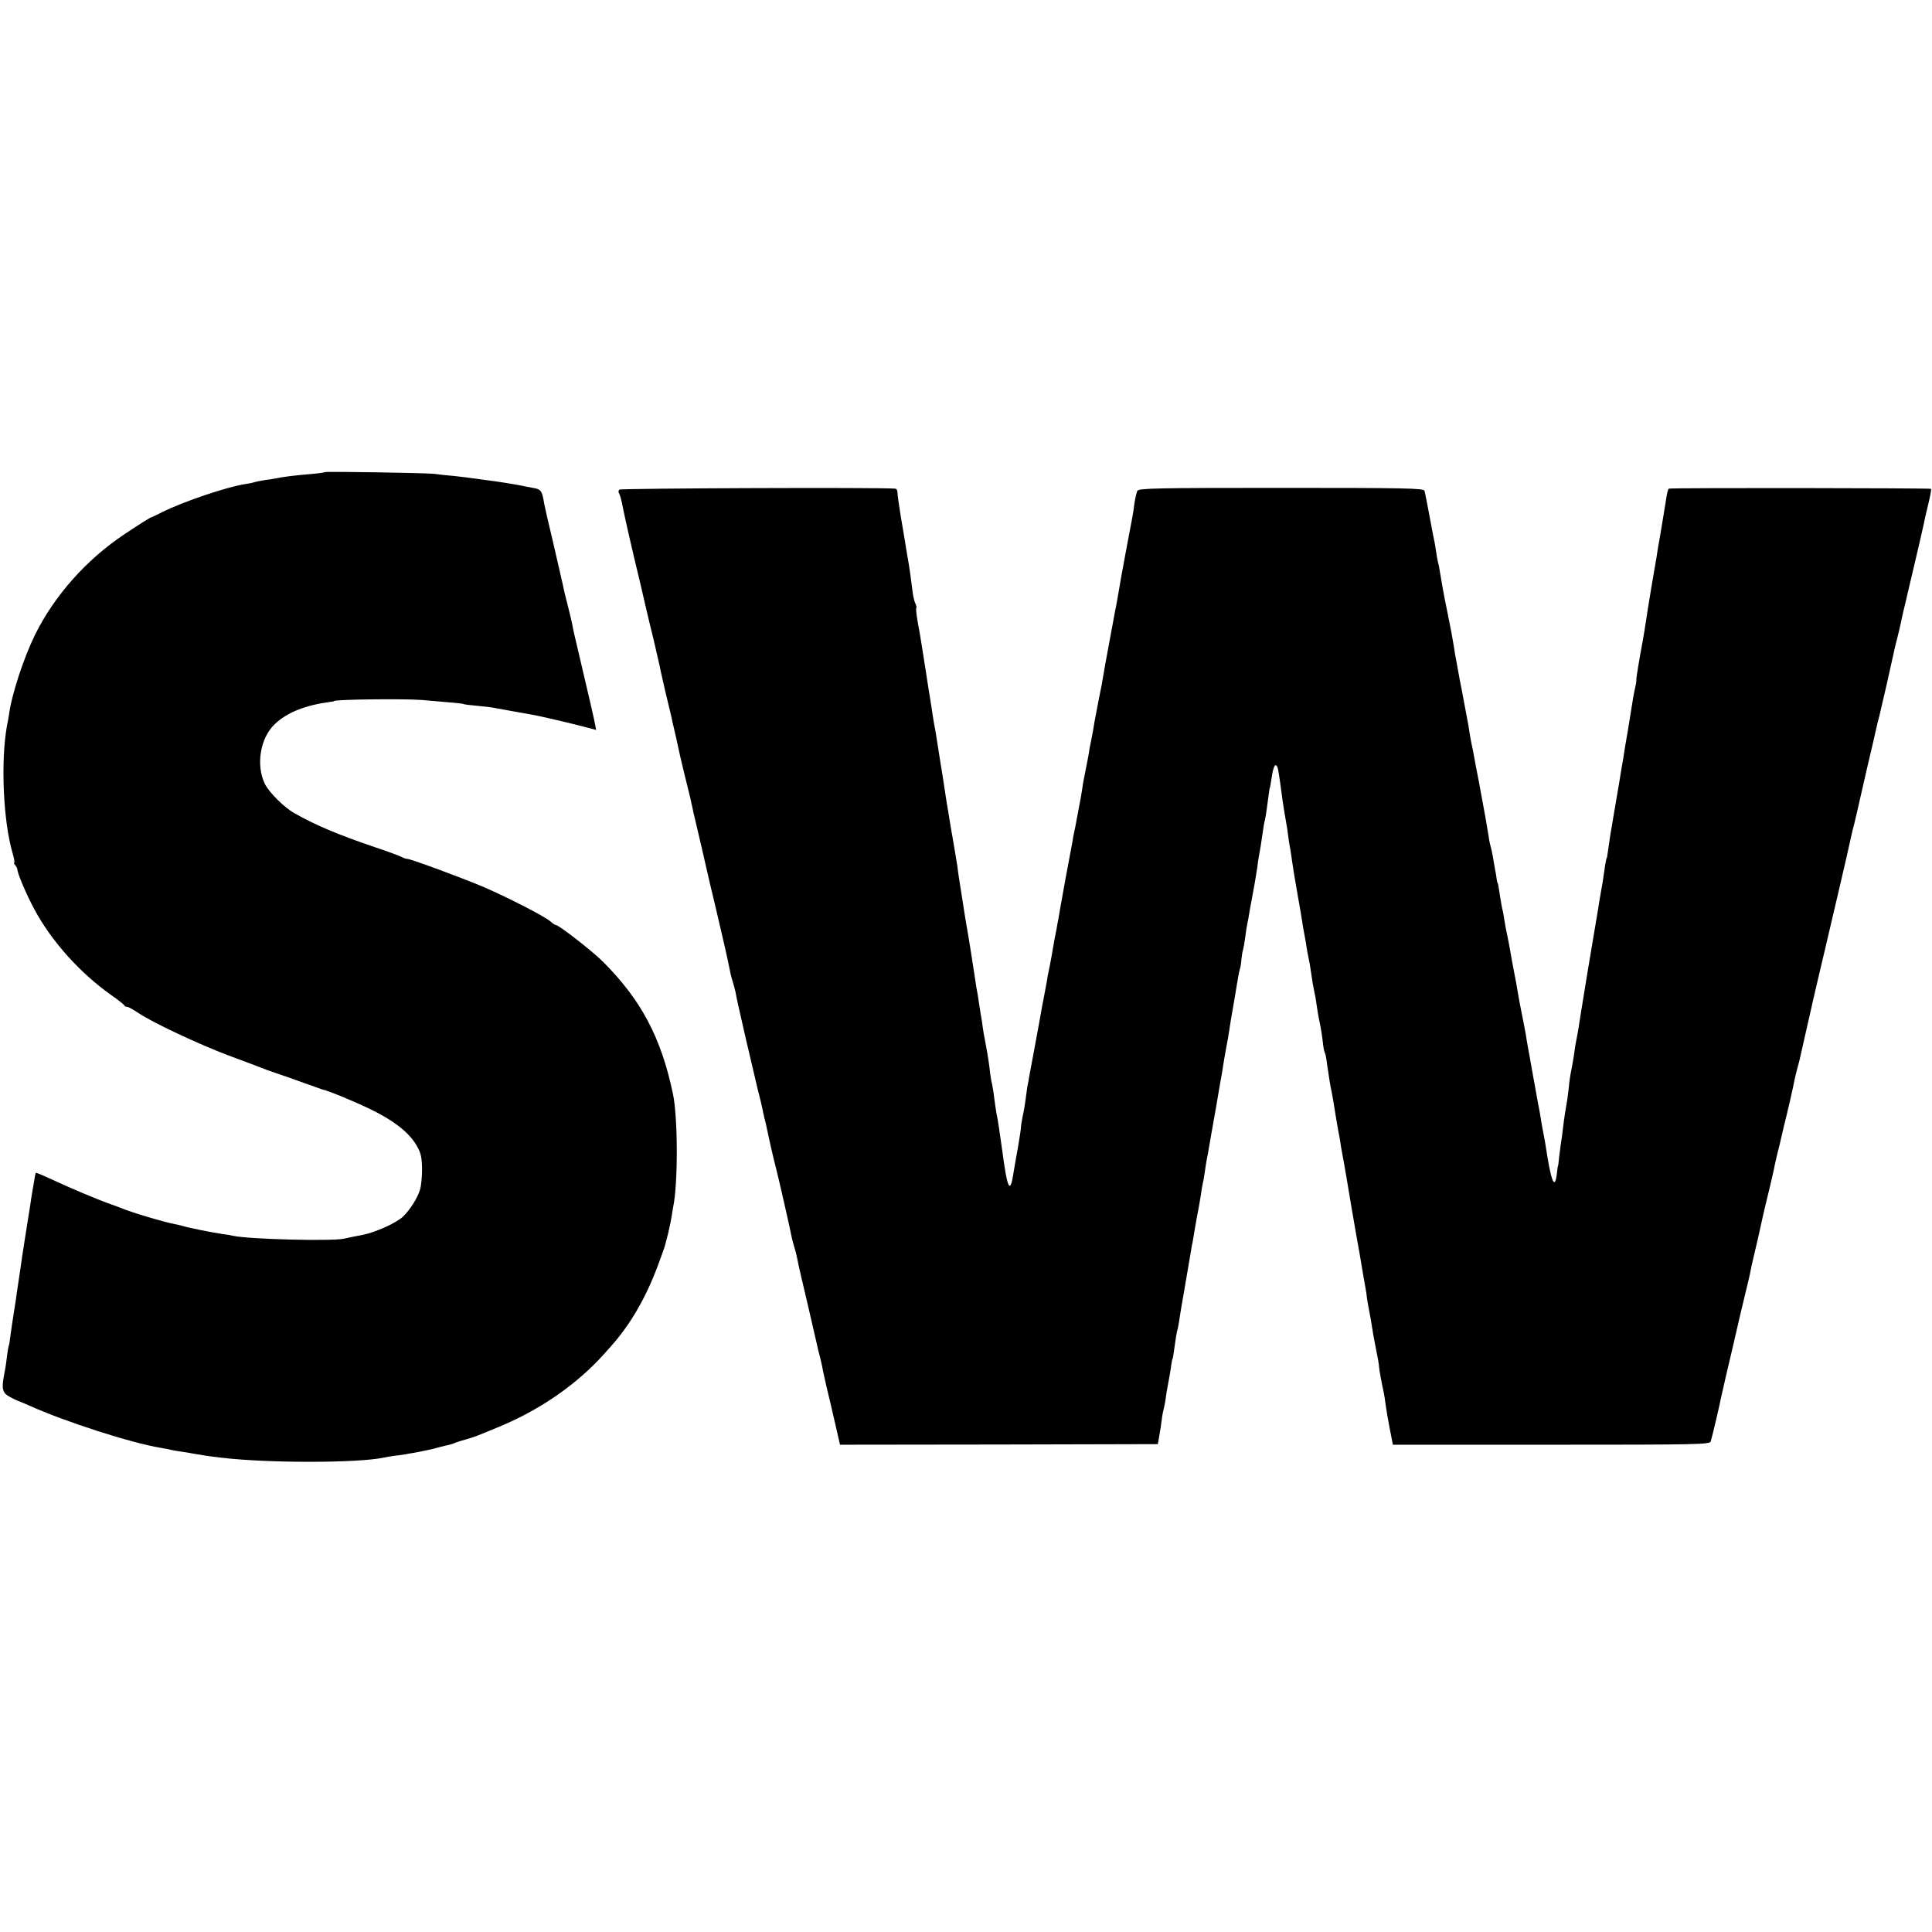
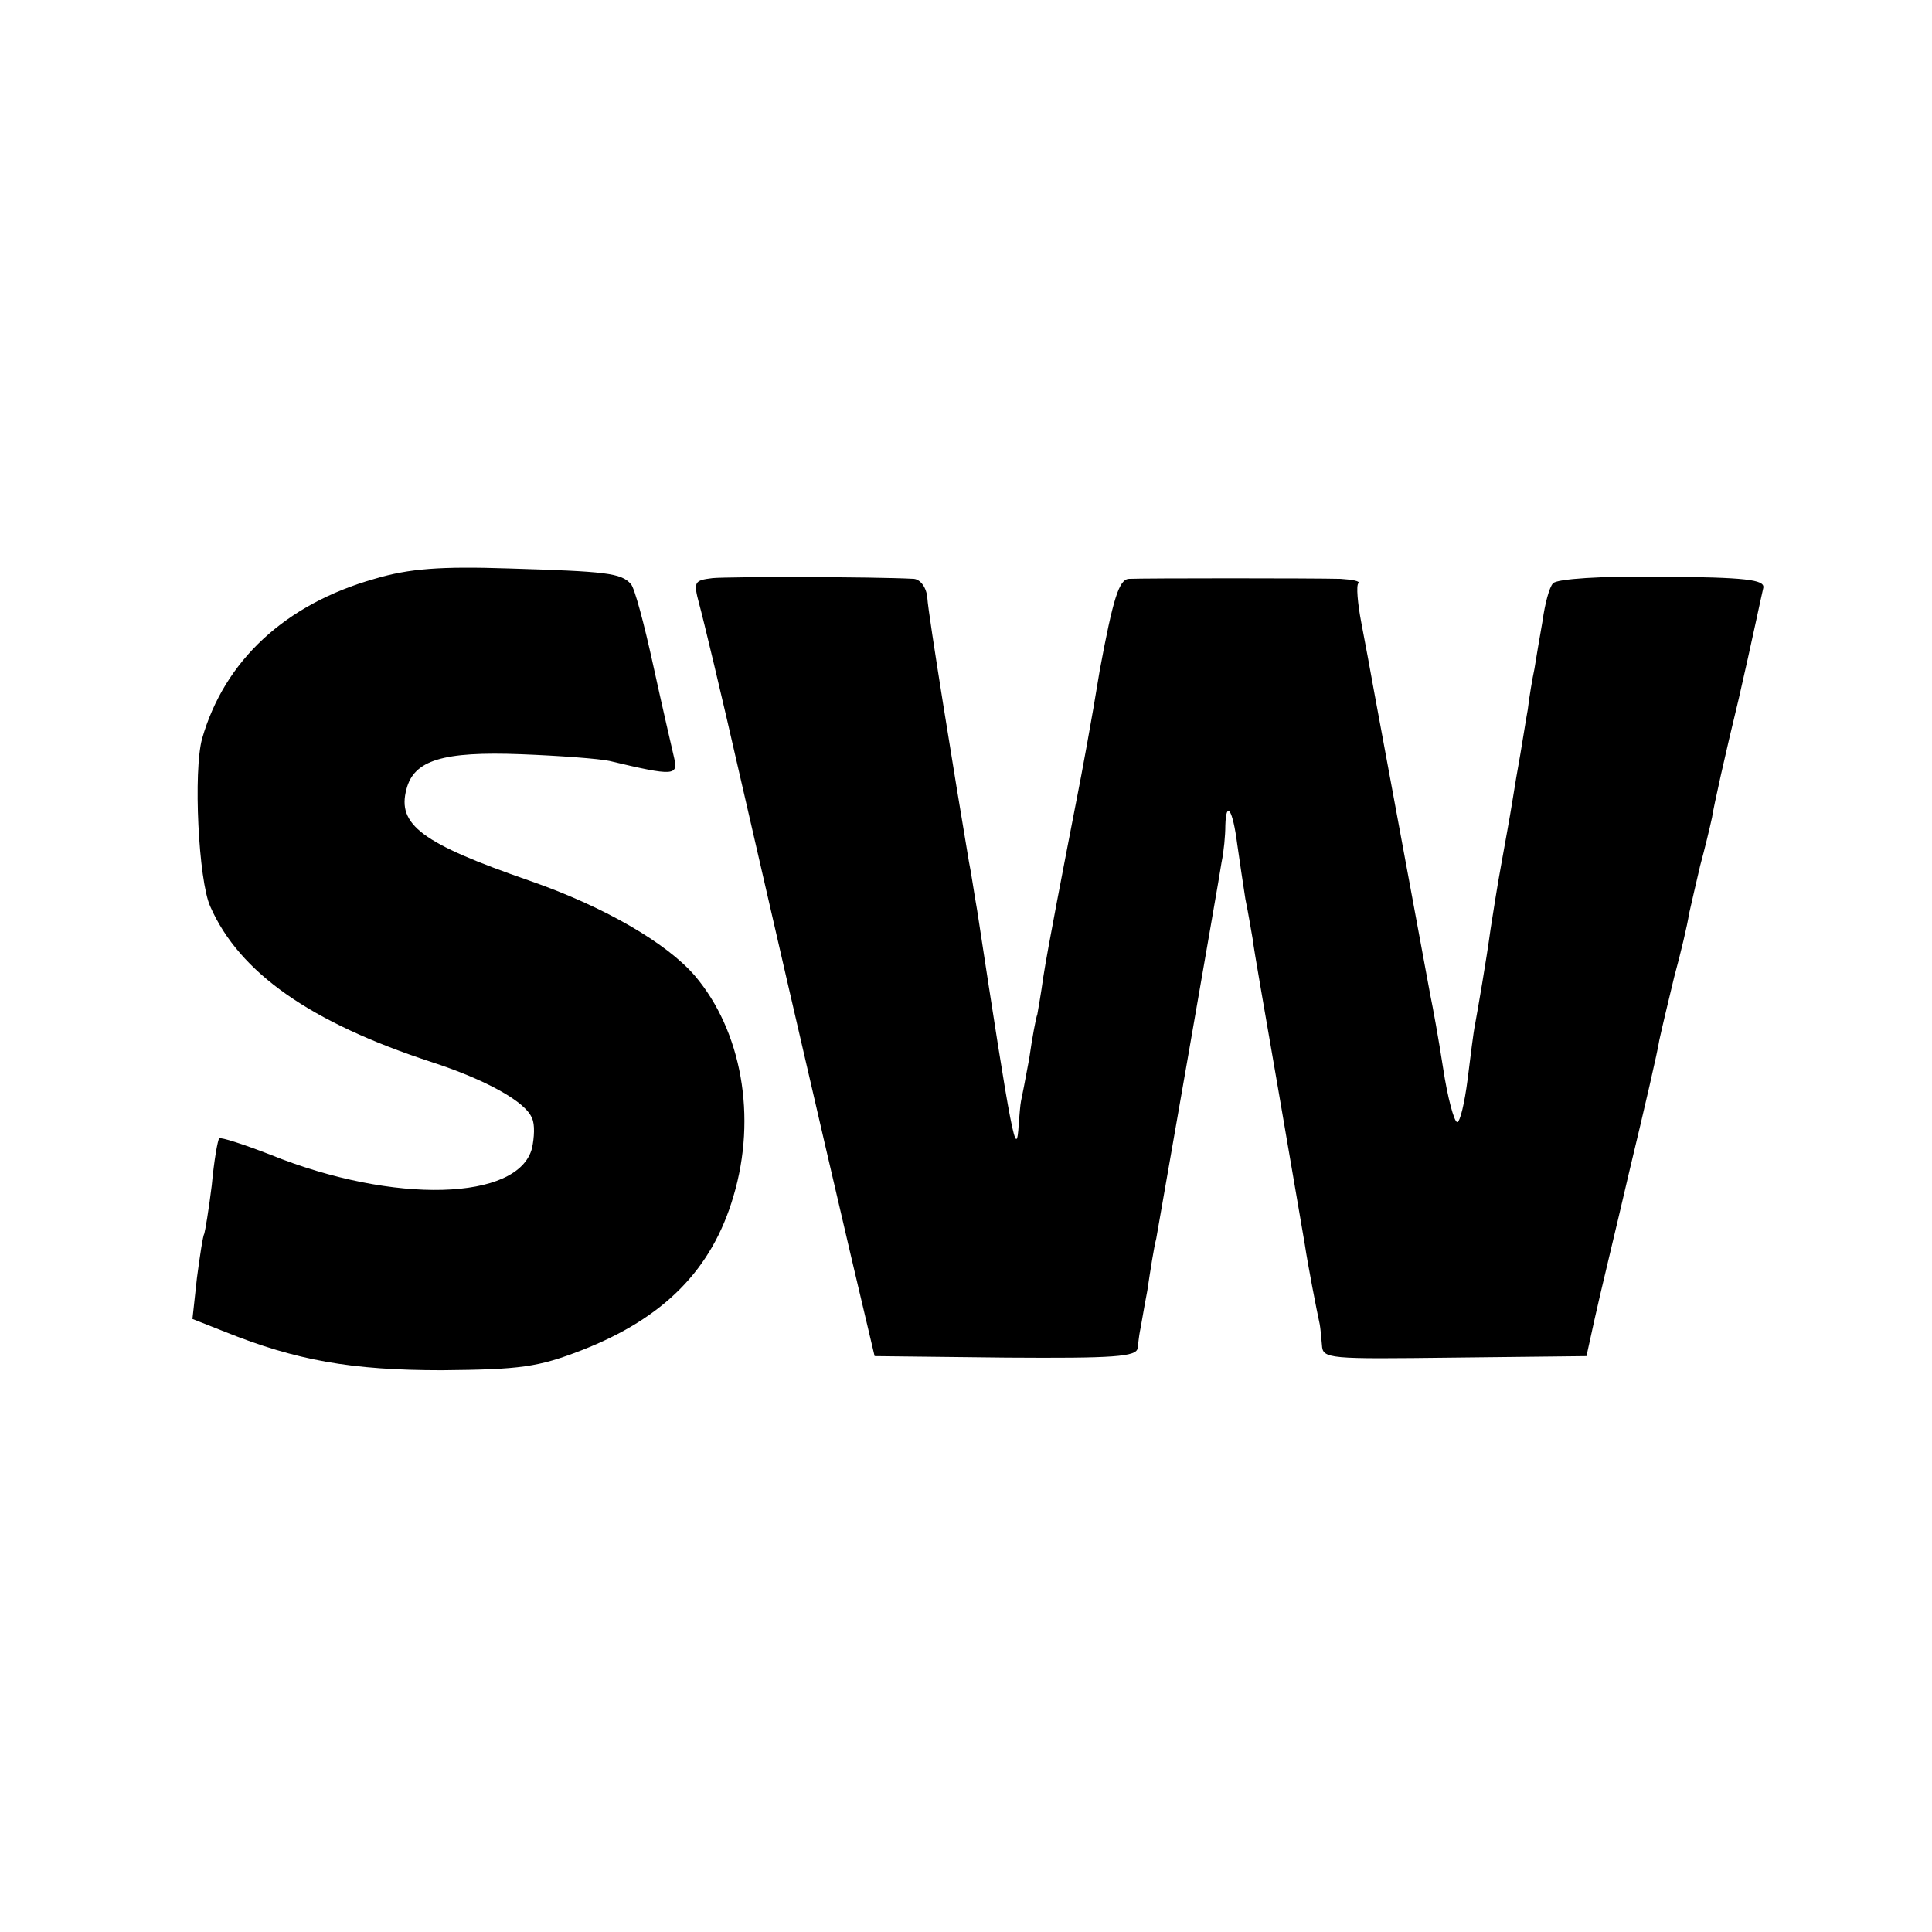
- <svg xmlns="http://www.w3.org/2000/svg" version="1.0" width="992pt" height="992pt" viewBox="0 0 992 992" preserveAspectRatio="xMidYMid meet">
-   <g transform="translate(0,992) scale(0.1,-0.1)" fill="#000000" stroke="none">
-     <path d="M1669 7496 c-2 -2 -35 -7 -74 -10 -83 -7 -140 -14 -177 -22 -15 -3 -41 -7 -58 -9 -18 -3 -41 -7 -51 -10 -11 -4 -32 -8 -47 -10 -95 -14 -323 -91 -432 -146 -25 -13 -47 -23 -50 -24 -8 -1 -49 -27 -144 -90 -194 -130 -357 -314 -456 -514 -58 -118 -120 -306 -134 -411 -2 -14 -6 -38 -10 -55 -33 -183 -20 -491 29 -657 8 -27 11 -48 8 -48 -3 0 -1 -6 5 -12 6 -7 10 -16 11 -21 0 -21 47 -131 88 -207 87 -162 233 -325 391 -437 37 -26 69 -51 70 -55 2 -5 9 -8 15 -8 7 0 32 -14 57 -31 70 -48 311 -161 465 -219 77 -28 149 -56 160 -60 11 -5 49 -19 85 -31 36 -12 101 -35 145 -51 44 -16 85 -30 90 -32 34 -7 173 -65 250 -103 114 -55 191 -115 230 -178 25 -41 30 -59 32 -121 1 -40 -4 -90 -10 -111 -12 -43 -53 -107 -88 -140 -37 -34 -138 -79 -204 -93 -33 -6 -77 -15 -98 -20 -63 -14 -484 -3 -567 14 -13 3 -42 8 -65 11 -49 7 -177 33 -196 40 -8 2 -25 7 -39 9 -65 13 -227 61 -285 86 -11 4 -36 13 -55 20 -62 22 -202 81 -289 122 -46 21 -85 38 -87 36 -2 -3 -6 -22 -9 -44 -4 -21 -8 -50 -11 -64 -2 -14 -7 -41 -9 -60 -3 -19 -12 -75 -20 -125 -20 -128 -26 -166 -30 -198 -2 -15 -7 -45 -10 -67 -3 -22 -8 -52 -10 -67 -2 -15 -6 -46 -10 -68 -12 -75 -14 -90 -21 -140 -3 -27 -7 -52 -9 -55 -2 -3 -6 -30 -10 -60 -3 -30 -10 -71 -14 -90 -14 -70 -8 -92 27 -111 18 -10 36 -19 40 -20 4 -1 32 -13 62 -26 187 -84 523 -192 675 -217 17 -3 41 -7 55 -11 14 -3 41 -7 60 -10 19 -3 46 -7 60 -10 27 -5 77 -13 132 -19 232 -29 707 -29 840 0 13 3 37 7 53 9 31 3 83 12 125 20 14 3 35 7 48 10 13 2 32 7 42 10 10 3 29 8 42 11 28 6 39 9 58 17 8 3 33 11 55 17 44 13 47 14 160 61 176 72 332 171 461 290 43 40 62 60 119 124 99 110 180 249 241 412 19 51 37 100 39 110 3 10 9 36 15 58 5 22 13 56 16 75 3 19 8 46 10 60 26 121 25 464 -1 585 -61 289 -163 481 -360 678 -52 52 -225 187 -240 187 -5 0 -18 9 -29 19 -26 24 -222 125 -346 178 -109 46 -371 143 -389 143 -6 0 -19 4 -29 10 -9 5 -71 28 -137 50 -191 65 -305 113 -414 175 -52 29 -130 107 -151 150 -47 97 -24 236 51 307 63 60 156 97 284 114 11 1 20 3 20 4 0 9 354 13 450 6 177 -15 210 -18 215 -21 3 -2 35 -6 70 -9 36 -3 76 -8 90 -11 13 -3 63 -11 110 -20 47 -8 94 -17 105 -19 76 -16 209 -48 253 -60 l53 -14 -5 26 c-4 24 -26 120 -96 417 -11 44 -21 91 -23 105 -3 14 -12 53 -21 88 -9 34 -21 82 -25 105 -5 23 -28 123 -51 222 -24 99 -44 187 -45 195 -12 71 -16 78 -59 85 -22 4 -48 9 -56 11 -39 8 -140 24 -185 29 -27 4 -60 8 -73 10 -13 2 -53 7 -90 11 -37 3 -83 8 -102 11 -46 5 -556 13 -561 9z" />
-     <path d="M3180 7406 c-5 -5 -6 -14 -1 -20 4 -6 14 -40 20 -76 12 -59 36 -167 92 -400 11 -47 24 -103 29 -125 5 -22 21 -89 36 -149 14 -61 28 -121 31 -135 2 -14 16 -73 29 -131 14 -58 27 -114 30 -125 4 -20 6 -30 25 -110 5 -22 11 -49 13 -60 4 -22 43 -184 61 -255 0 -3 5 -23 10 -45 4 -22 9 -44 11 -50 6 -25 70 -298 80 -345 3 -14 17 -72 31 -130 31 -131 62 -266 69 -305 3 -16 9 -44 15 -61 5 -17 12 -42 15 -55 2 -13 9 -44 14 -69 6 -25 13 -56 16 -70 3 -14 14 -63 25 -110 11 -47 29 -123 40 -170 17 -74 24 -102 35 -145 1 -5 5 -21 8 -35 3 -14 7 -35 10 -47 4 -13 8 -33 11 -45 10 -50 36 -165 45 -198 16 -60 78 -334 86 -377 1 -6 7 -27 12 -45 6 -18 13 -46 16 -63 3 -16 10 -48 15 -70 8 -32 68 -290 86 -370 2 -11 9 -40 16 -65 6 -25 13 -56 15 -70 6 -29 27 -122 38 -165 1 -5 13 -56 26 -112 l23 -101 816 1 816 2 7 40 c4 22 10 60 13 85 3 25 9 54 12 64 3 11 7 34 9 50 2 17 6 42 9 56 6 29 15 81 20 119 2 14 5 26 6 26 1 0 3 9 4 20 10 73 18 121 20 125 2 3 6 26 10 50 3 25 17 106 30 180 13 74 26 151 29 170 3 19 7 44 10 55 2 11 7 40 11 65 9 52 13 76 20 110 3 14 7 43 11 65 3 22 7 47 9 55 2 8 7 33 10 55 3 23 8 52 10 65 5 26 9 44 25 140 16 91 20 114 24 135 2 11 7 40 11 65 4 25 10 56 12 70 3 14 6 34 8 45 6 38 16 100 21 125 7 34 13 69 18 105 2 17 12 73 21 125 9 52 18 109 21 125 3 17 7 39 10 49 4 10 7 33 8 50 2 17 5 40 9 51 3 11 8 40 11 65 3 25 8 56 11 70 3 14 8 39 10 55 3 17 7 41 10 55 11 56 26 143 31 178 2 20 6 48 9 62 5 24 10 57 20 125 2 17 6 41 10 55 5 23 10 60 20 135 2 17 4 30 5 30 1 0 3 11 5 25 11 76 19 100 30 88 7 -7 11 -31 30 -175 3 -22 14 -90 20 -123 2 -8 6 -35 9 -60 3 -25 8 -56 11 -70 2 -14 7 -41 9 -60 4 -31 30 -185 42 -250 2 -14 7 -41 10 -60 2 -19 8 -48 11 -65 3 -16 7 -39 9 -50 2 -19 8 -50 19 -105 2 -13 7 -42 10 -65 3 -22 8 -53 12 -70 4 -16 7 -37 9 -45 6 -46 15 -98 20 -120 6 -28 13 -69 18 -117 2 -17 6 -35 9 -40 3 -4 8 -30 11 -58 10 -69 17 -114 23 -139 2 -11 6 -31 8 -44 6 -38 27 -166 32 -187 2 -11 6 -33 8 -50 3 -16 7 -41 10 -55 3 -14 12 -68 21 -120 8 -52 29 -171 45 -265 17 -93 32 -181 34 -195 2 -14 8 -47 13 -75 5 -27 10 -57 10 -65 1 -8 6 -40 12 -70 6 -30 13 -68 15 -85 2 -16 9 -55 15 -85 16 -80 20 -103 21 -120 1 -15 13 -81 24 -130 3 -14 7 -43 10 -65 3 -22 12 -77 21 -122 l16 -81 814 0 c746 0 814 1 818 17 10 34 48 197 52 221 3 14 14 63 25 110 11 47 26 112 34 145 42 182 57 246 70 298 8 32 17 71 20 85 5 29 12 59 20 92 12 49 30 128 45 198 6 26 21 92 35 147 13 55 26 111 28 125 3 14 10 43 15 65 6 22 13 51 16 65 3 14 10 43 15 65 18 71 50 209 54 235 3 14 10 45 17 70 7 25 14 52 15 60 3 15 43 188 51 225 3 11 7 31 10 45 3 14 19 81 35 150 16 69 44 184 60 255 17 72 37 158 45 192 20 85 54 233 60 263 3 14 10 43 16 65 5 22 11 47 13 55 2 8 24 105 49 215 26 110 49 209 51 220 2 11 9 38 15 60 5 22 21 92 36 155 14 63 28 124 30 135 3 11 7 31 10 45 3 14 10 43 16 65 11 43 16 66 24 105 3 14 9 41 14 60 5 19 11 46 14 60 3 14 15 63 26 110 32 134 59 253 64 280 3 14 12 52 20 85 8 33 13 62 11 65 -3 4 -1325 6 -1346 1 -4 0 -10 -25 -14 -53 -5 -29 -10 -60 -11 -68 -1 -8 -10 -60 -19 -115 -10 -55 -19 -109 -20 -120 -2 -11 -13 -76 -25 -145 -11 -69 -23 -138 -25 -155 -6 -40 -16 -105 -21 -130 -15 -78 -33 -188 -32 -193 1 -4 -1 -20 -5 -37 -4 -16 -9 -44 -12 -61 -3 -17 -14 -87 -25 -155 -12 -68 -23 -136 -25 -151 -3 -16 -7 -41 -10 -58 -3 -16 -7 -45 -10 -62 -3 -18 -10 -58 -15 -88 -5 -30 -12 -72 -16 -94 -3 -21 -8 -48 -10 -60 -4 -19 -13 -84 -20 -131 -1 -11 -3 -20 -4 -20 -2 0 -7 -26 -14 -77 -3 -24 -10 -68 -16 -98 -5 -30 -12 -68 -14 -85 -3 -16 -26 -156 -52 -310 -25 -154 -48 -293 -50 -310 -3 -16 -7 -41 -10 -55 -3 -14 -8 -41 -10 -60 -2 -19 -9 -57 -14 -85 -6 -27 -13 -72 -15 -100 -5 -47 -10 -77 -20 -135 -2 -14 -7 -47 -10 -75 -3 -27 -8 -64 -11 -80 -2 -17 -6 -49 -9 -70 -2 -22 -4 -40 -5 -40 -1 0 -4 -18 -6 -40 -11 -91 -30 -44 -59 150 -3 17 -7 41 -10 55 -3 14 -8 41 -11 60 -3 19 -9 58 -15 85 -5 28 -18 100 -29 160 -11 61 -22 126 -26 145 -3 19 -8 44 -9 55 -3 17 -10 55 -30 155 -3 14 -7 39 -10 55 -6 39 -14 79 -20 110 -8 41 -15 78 -21 115 -3 19 -10 54 -15 78 -5 23 -12 59 -15 80 -3 20 -7 44 -10 53 -2 9 -7 34 -10 55 -11 69 -12 79 -14 79 -1 0 -3 9 -5 20 -1 11 -5 35 -9 53 -3 17 -8 47 -11 65 -3 17 -8 40 -11 50 -3 10 -8 32 -10 50 -9 56 -23 137 -39 220 -3 15 -7 39 -10 55 -3 15 -10 50 -15 77 -5 28 -11 61 -14 75 -2 14 -7 36 -10 50 -3 14 -8 41 -11 60 -2 19 -7 46 -10 60 -3 14 -9 50 -15 80 -11 60 -17 92 -25 130 -2 14 -7 39 -10 55 -3 17 -7 41 -10 55 -3 14 -7 39 -9 55 -3 17 -10 55 -15 85 -6 30 -13 66 -16 80 -3 14 -9 48 -15 75 -12 60 -18 99 -26 145 -3 19 -7 42 -10 51 -2 9 -7 32 -9 50 -3 19 -7 41 -8 49 -2 8 -7 33 -11 55 -23 123 -38 202 -42 215 -3 13 -93 15 -735 15 -634 0 -732 -2 -739 -15 -4 -8 -11 -37 -15 -63 -3 -27 -8 -57 -10 -68 -6 -30 -56 -297 -59 -316 -2 -10 -6 -34 -9 -53 -14 -82 -17 -96 -22 -120 -3 -14 -7 -38 -10 -55 -3 -16 -10 -52 -15 -80 -18 -95 -32 -174 -44 -245 -4 -19 -11 -55 -16 -80 -5 -25 -14 -72 -20 -105 -5 -33 -12 -71 -15 -85 -3 -14 -7 -36 -10 -50 -5 -35 -13 -76 -25 -135 -6 -27 -12 -63 -14 -80 -2 -16 -9 -55 -15 -85 -6 -30 -12 -66 -15 -80 -2 -14 -7 -36 -10 -50 -3 -14 -8 -38 -10 -55 -3 -16 -10 -55 -16 -85 -5 -30 -13 -68 -16 -85 -27 -151 -37 -204 -40 -225 -3 -14 -7 -36 -9 -50 -9 -43 -13 -66 -19 -101 -3 -19 -10 -59 -16 -89 -7 -30 -14 -68 -16 -85 -3 -16 -10 -55 -16 -85 -6 -30 -12 -62 -13 -70 -2 -8 -5 -31 -9 -50 -12 -65 -45 -245 -51 -275 -2 -16 -7 -41 -10 -54 -2 -12 -6 -42 -9 -66 -3 -23 -9 -62 -15 -86 -5 -24 -9 -51 -9 -59 0 -8 -7 -53 -15 -100 -9 -47 -18 -103 -22 -125 -18 -123 -32 -97 -60 115 -14 101 -21 148 -29 186 -2 12 -7 45 -11 75 -3 30 -9 62 -11 72 -3 10 -7 35 -10 55 -4 43 -11 86 -24 157 -6 28 -12 64 -14 80 -2 17 -6 46 -10 65 -3 19 -8 51 -11 70 -2 19 -7 46 -10 60 -2 13 -7 42 -10 65 -9 60 -35 226 -41 255 -2 14 -7 41 -10 60 -3 19 -9 60 -14 90 -11 68 -20 125 -25 167 -3 18 -12 72 -20 120 -9 49 -18 104 -21 123 -3 19 -7 46 -10 60 -2 14 -9 54 -14 90 -5 36 -12 76 -14 90 -2 14 -10 59 -16 100 -15 99 -19 120 -25 150 -2 13 -7 42 -10 65 -3 22 -11 67 -16 100 -5 33 -12 74 -14 90 -6 41 -26 164 -31 195 -18 96 -23 134 -19 138 2 3 0 12 -4 21 -5 9 -12 36 -15 61 -10 80 -16 124 -26 180 -5 30 -12 69 -14 85 -3 17 -13 75 -22 130 -9 55 -16 108 -16 118 0 9 -5 18 -11 18 -70 7 -1410 2 -1417 -5z" />
+ <svg xmlns="http://www.w3.org/2000/svg" version="1.0" width="260pt" height="260pt" viewBox="0 0 260 260" preserveAspectRatio="xMidYMid meet">
+   <g transform="translate(0,260) scale(0.1,-0.1)" fill="#000000" stroke="none">
+     <path d="M504 1821 c-120 -34 -202 -110 -232 -215 -12 -43 -5 -191 11 -226 39 -89 135 -156 297 -209 74 -24 128 -54 136 -76 4 -8 3 -26 0 -40 -18 -71 -186 -76 -352 -9 -36 14 -67 24 -69 22 -2 -2 -7 -30 -10 -63 -4 -33 -9 -62 -10 -65 -2 -3 -6 -30 -10 -60 l-6 -55 43 -17 c97 -39 171 -52 293 -52 105 1 129 4 188 27 110 43 175 108 204 207 32 107 11 223 -52 297 -38 44 -122 93 -223 128 -144 50 -178 75 -165 123 10 39 49 51 154 47 52 -2 105 -6 119 -9 88 -21 93 -20 87 5 -3 13 -16 69 -28 124 -12 55 -25 104 -30 109 -13 15 -34 17 -164 21 -92 3 -134 0 -181 -14z" />
+     <path d="M959 1822 c-25 -3 -26 -5 -18 -35 5 -18 30 -122 55 -232 92 -401 155 -671 168 -725 l13 -55 177 -2 c145 -1 176 1 177 13 1 8 2 17 3 22 1 4 5 29 10 55 4 27 9 59 12 70 2 12 22 126 44 252 22 127 42 241 44 255 3 14 5 36 5 49 1 35 10 22 16 -25 3 -21 8 -55 11 -74 4 -19 8 -44 10 -55 1 -11 17 -101 34 -200 17 -99 33 -193 36 -210 4 -27 16 -89 20 -107 1 -5 2 -17 3 -28 1 -19 8 -19 178 -17 l178 2 11 50 c6 28 28 118 47 200 20 83 38 161 40 175 3 14 12 52 20 85 9 33 18 71 20 85 3 14 10 43 15 65 6 22 13 51 16 65 2 14 18 86 36 160 17 74 31 141 33 149 2 11 -24 14 -136 15 -82 1 -142 -3 -147 -9 -5 -5 -11 -28 -14 -50 -4 -23 -9 -52 -11 -65 -3 -14 -7 -38 -9 -55 -3 -16 -7 -43 -10 -60 -3 -16 -8 -46 -11 -65 -3 -19 -10 -57 -15 -85 -5 -27 -11 -66 -14 -85 -6 -44 -17 -107 -21 -129 -2 -9 -6 -42 -10 -74 -4 -31 -10 -57 -14 -57 -4 0 -13 33 -19 73 -6 39 -14 83 -17 97 -6 32 -63 340 -75 405 -5 28 -13 71 -18 97 -5 26 -7 50 -4 53 3 3 -8 5 -24 6 -37 1 -264 1 -285 0 -13 -1 -21 -26 -39 -123 -11 -68 -25 -143 -30 -168 -18 -93 -40 -206 -46 -245 -3 -22 -7 -44 -8 -50 -2 -5 -7 -32 -11 -60 -5 -27 -10 -53 -11 -57 -1 -5 -2 -18 -3 -30 -3 -53 -9 -21 -56 287 -4 22 -8 51 -11 65 -19 113 -55 335 -56 355 -1 14 -9 25 -18 26 -56 3 -250 3 -271 1z" />
  </g>
</svg>
